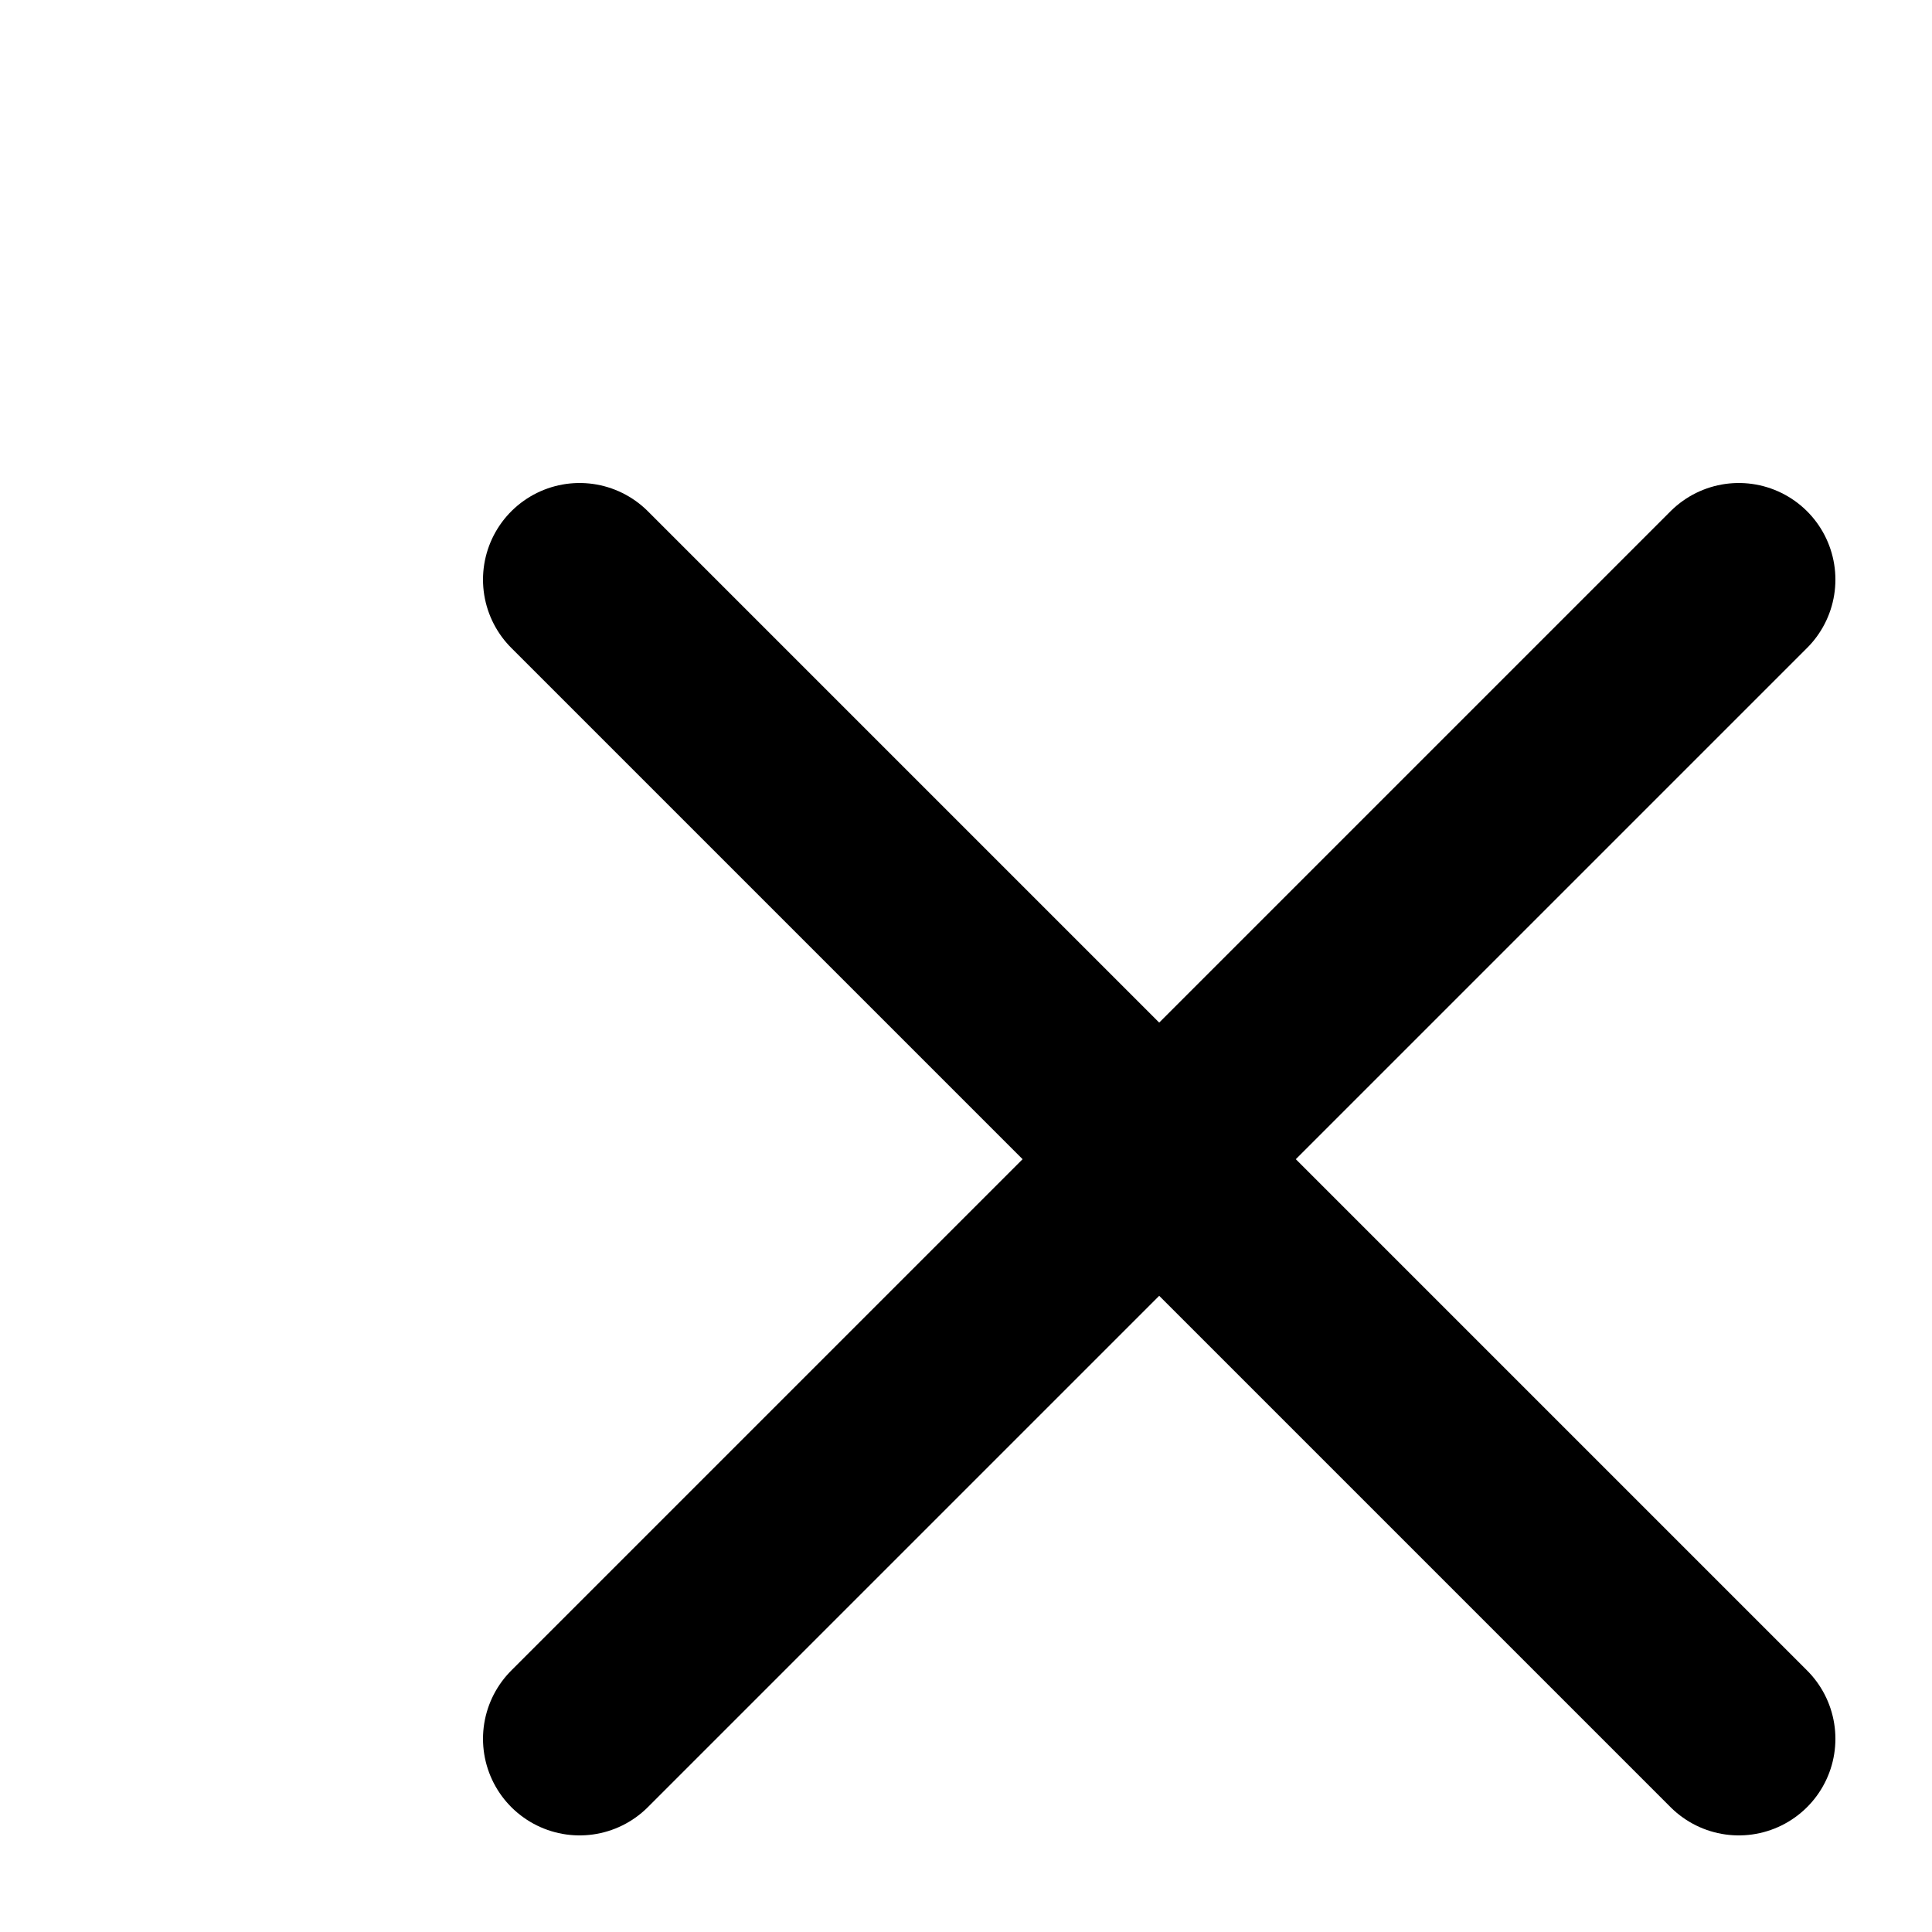
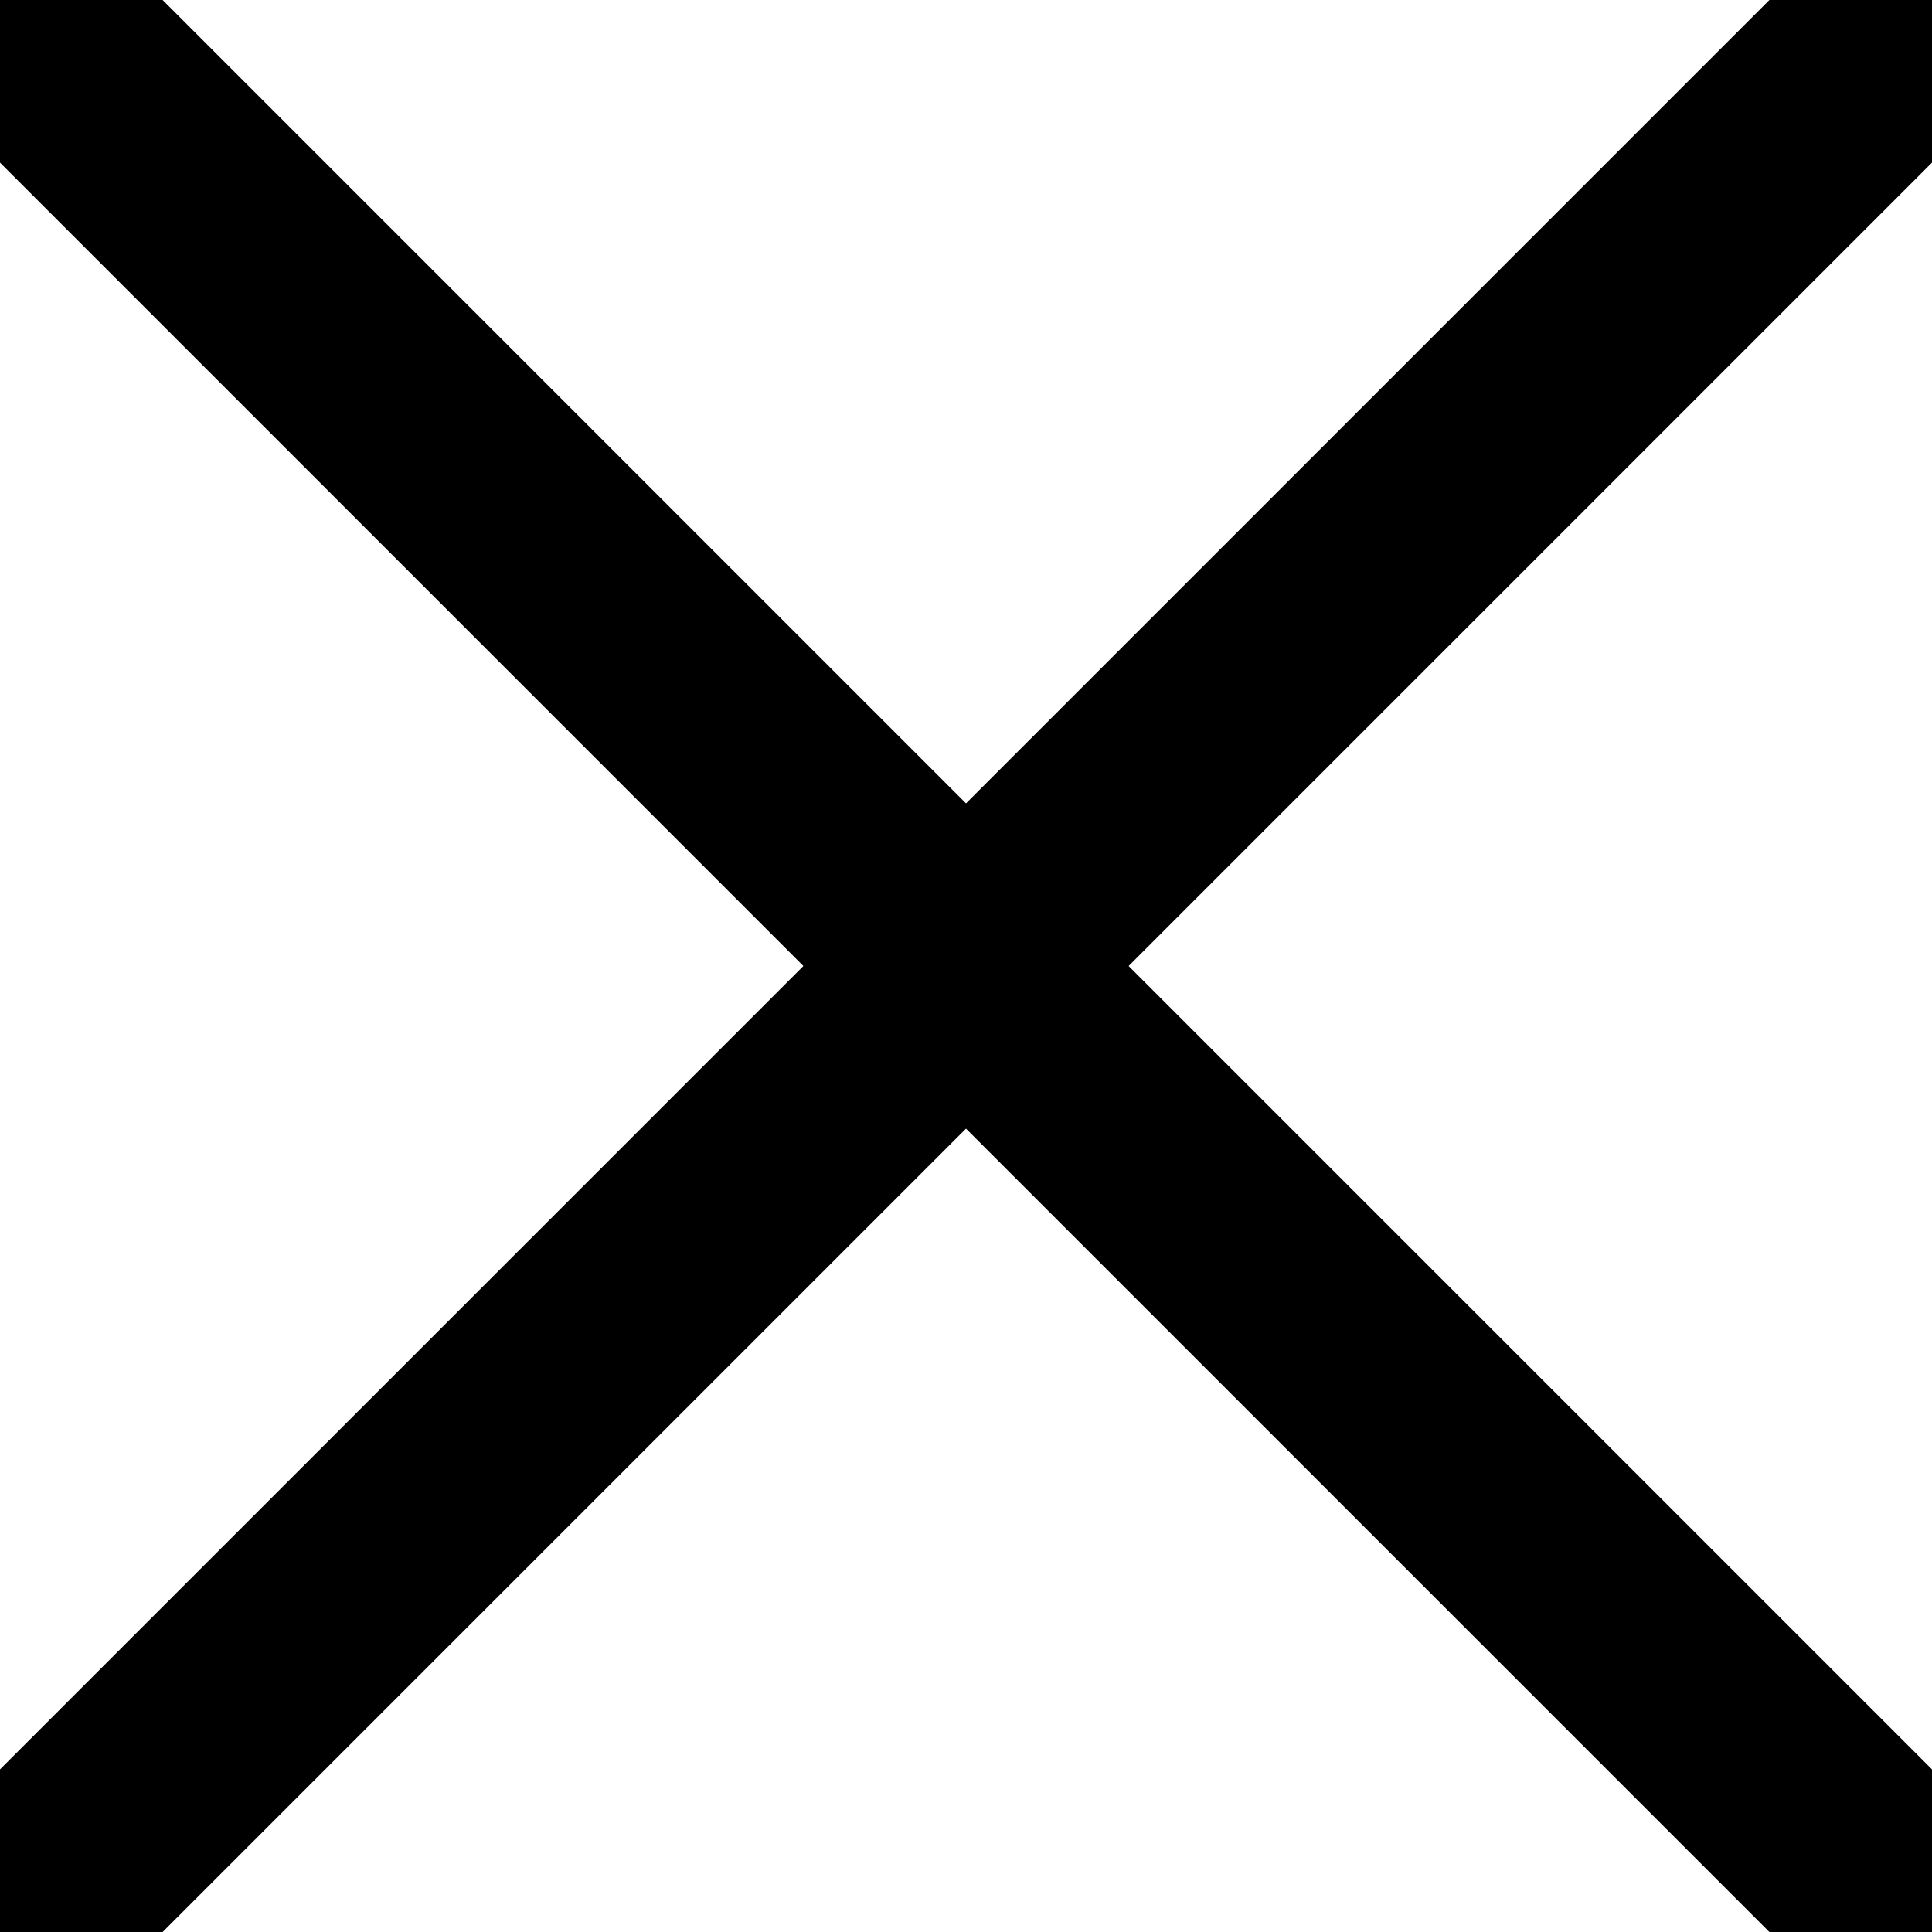
- <svg xmlns="http://www.w3.org/2000/svg" width="20" height="20" viewBox="0 0 20 20" fill="none" stroke="currentColor" stroke-width="2" stroke-linecap="round" stroke-linejoin="round" class="feather feather-x">
-   <line x1="18" y1="6" x2="6" y2="18" />
-   <line x1="6" y1="6" x2="18" y2="18" />
+ <svg xmlns="http://www.w3.org/2000/svg" width="21" height="21" viewBox="0 0 100% 100%" fill="none" stroke="currentColor" stroke-width="2.5" stroke-linecap="round" stroke-linejoin="round" class="feather feather-x">
+   <line x1="100%" y1="0" x2="0" y2="100%" />
+   <line x1="0" y1="0" x2="100%" y2="100%" />
</svg>
